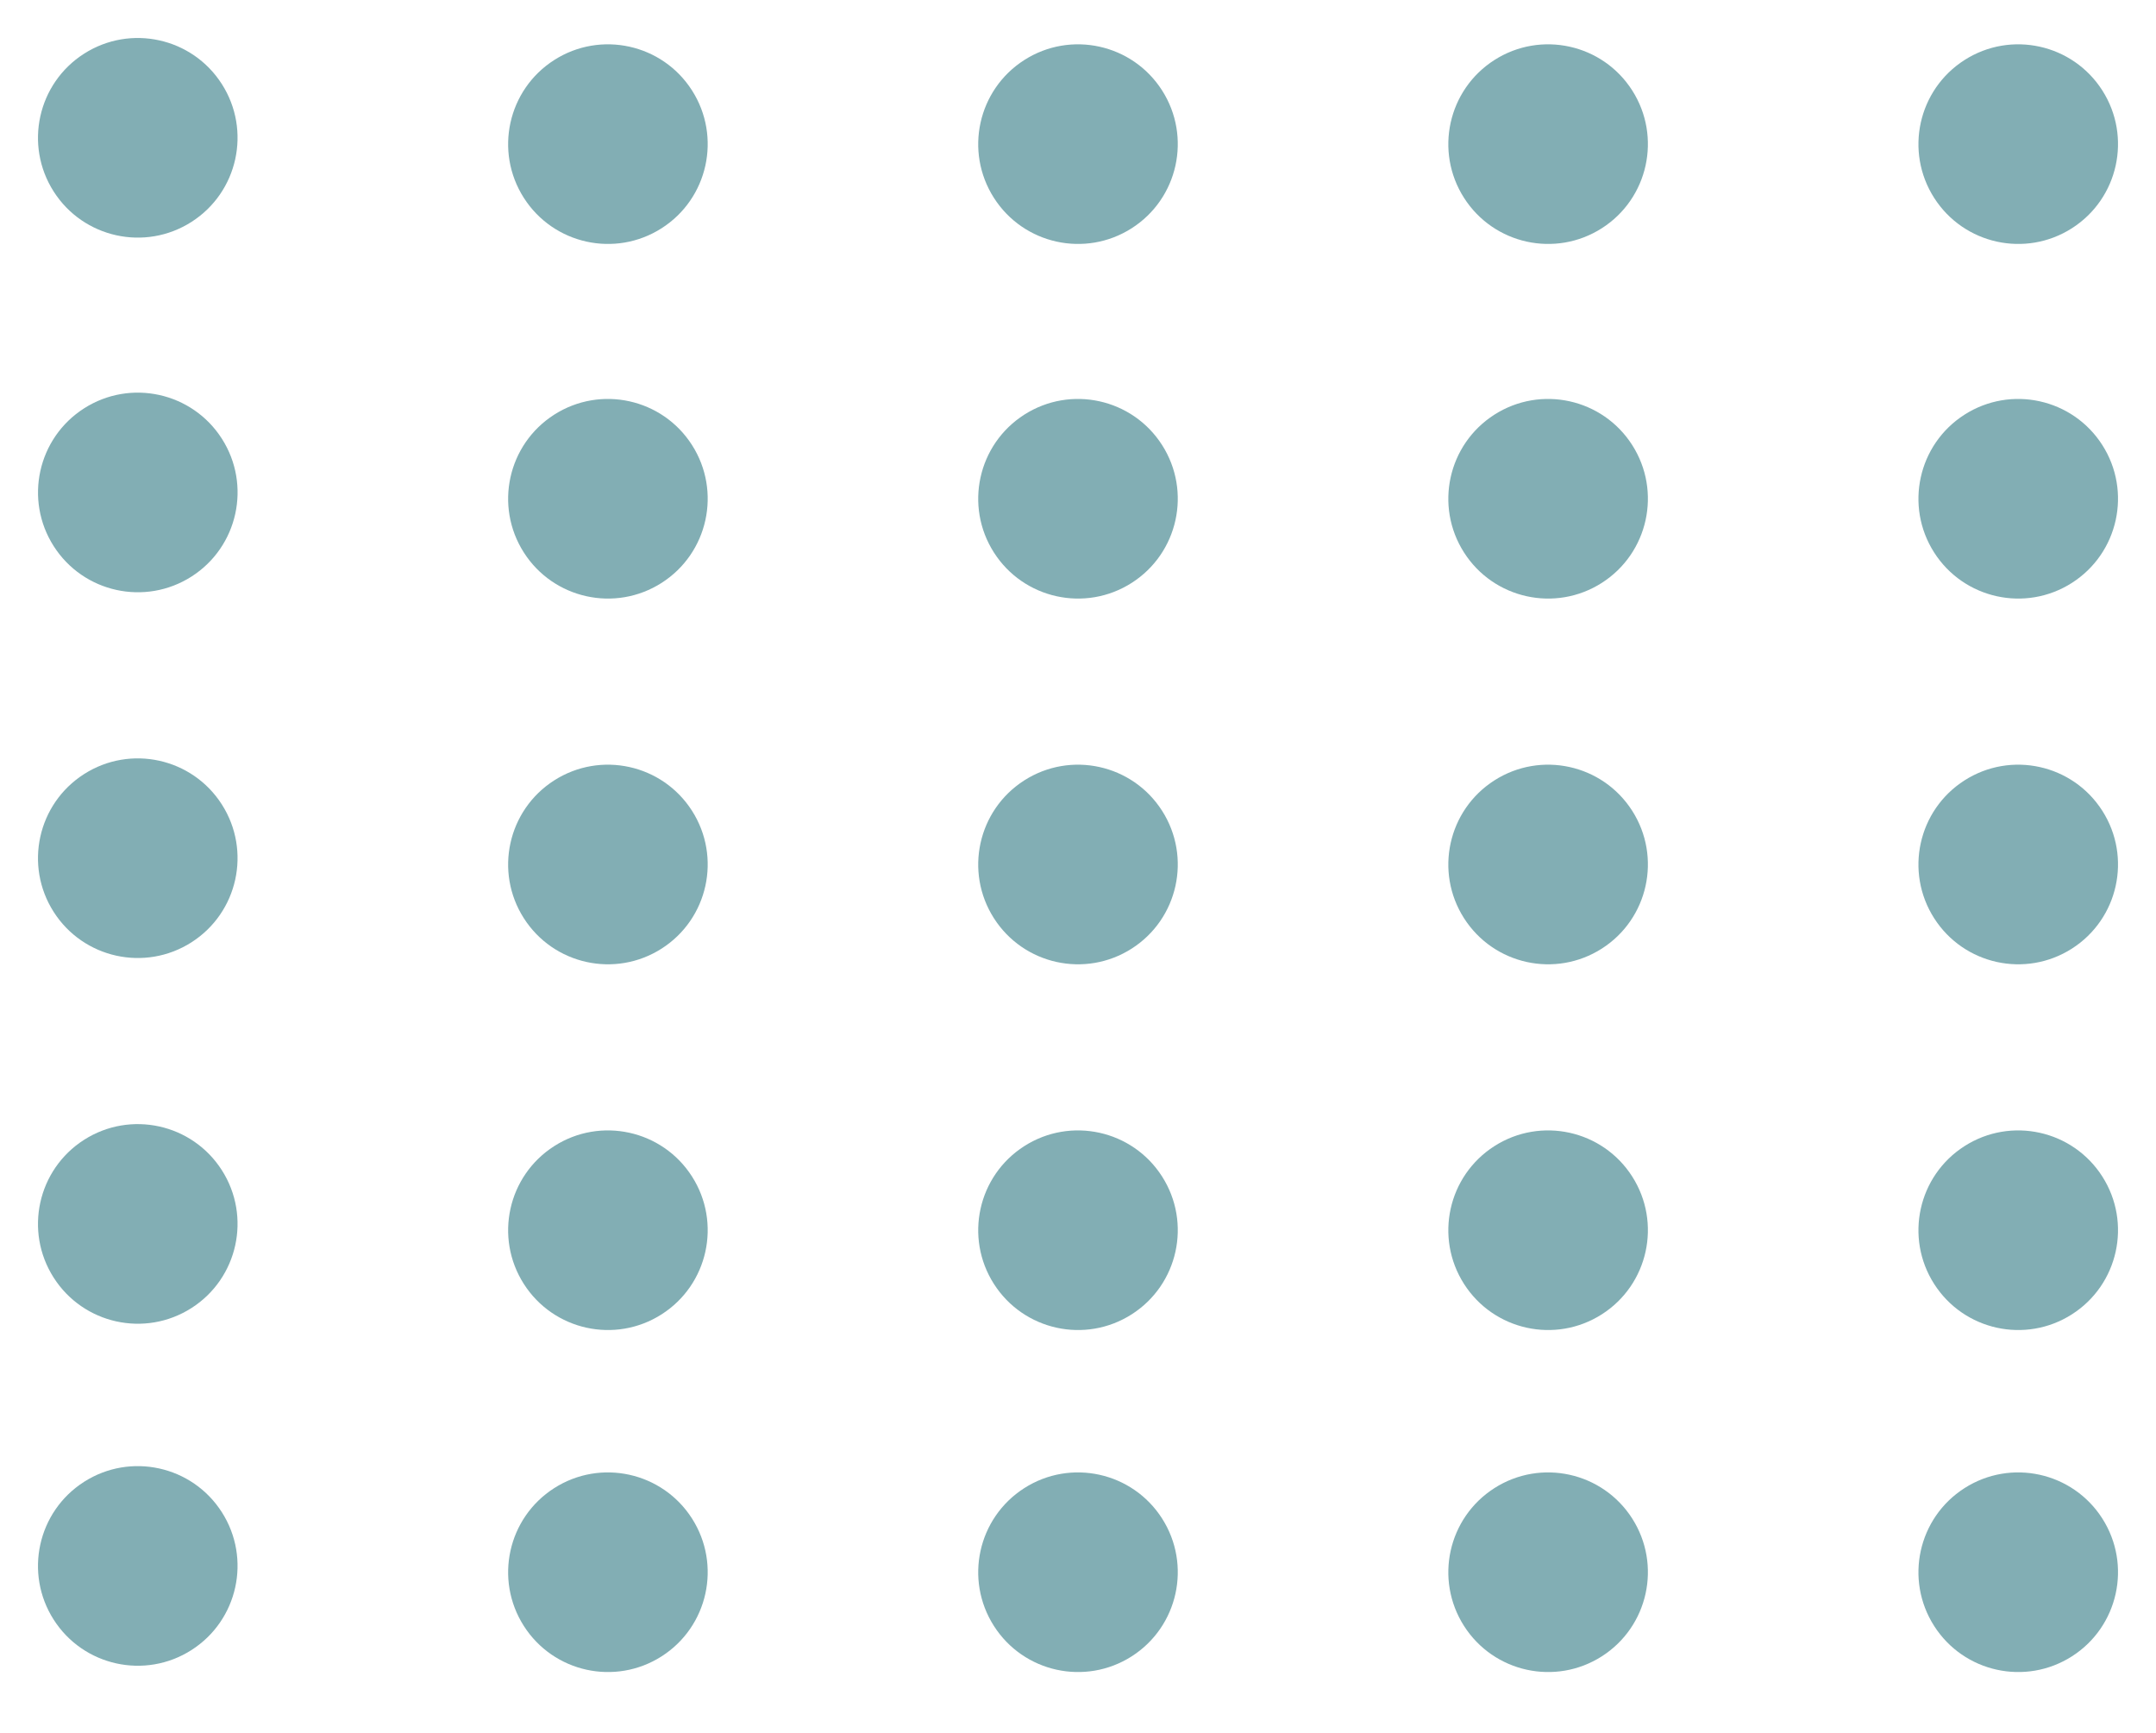
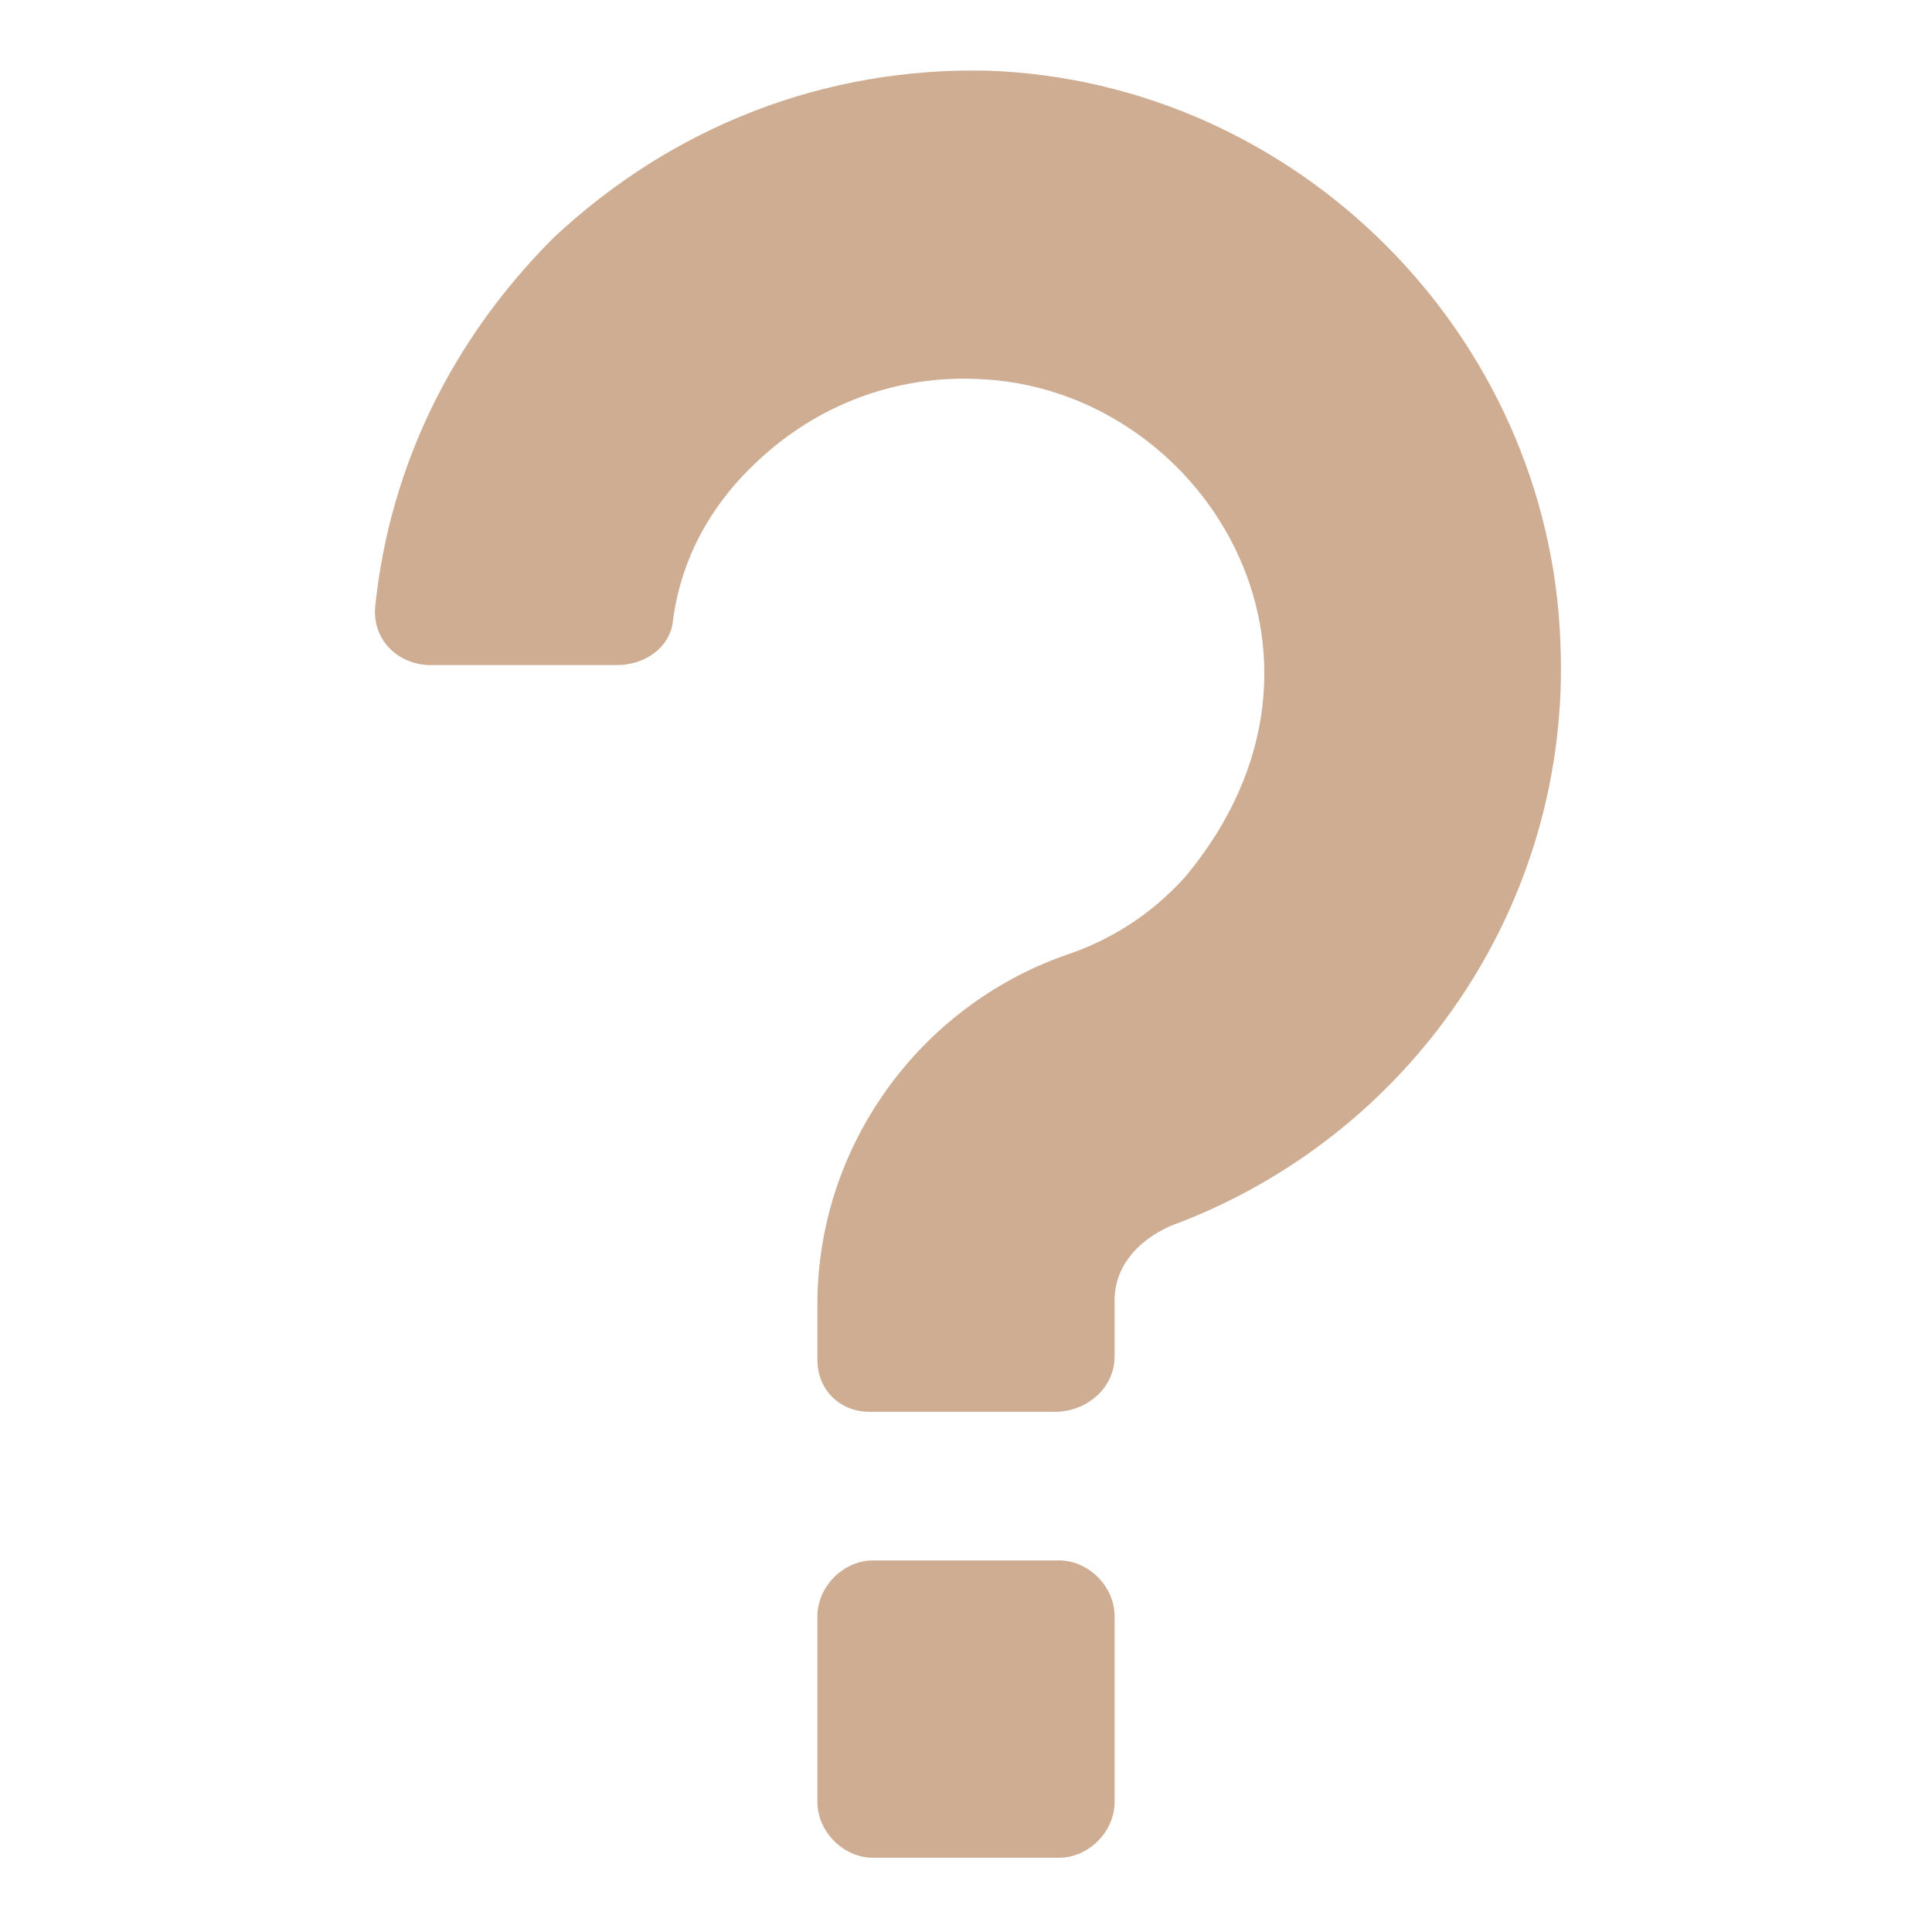
- <svg xmlns="http://www.w3.org/2000/svg" width="61" height="49" fill="none">
-   <circle cx="3.898" cy="3.898" r="2.823" transform="rotate(57.426 3.898 3.898)" fill="#82AEB4" />
-   <circle cx="17.2" cy="4.077" r="2.823" transform="rotate(57.426 17.2 4.077)" fill="#82AEB4" />
-   <circle cx="30.5" cy="4.077" r="2.823" transform="rotate(57.426 30.5 4.077)" fill="#82AEB4" />
-   <circle cx="43.801" cy="4.077" r="2.823" transform="rotate(57.426 43.801 4.077)" fill="#82AEB4" />
-   <circle cx="57.102" cy="4.077" r="2.823" transform="rotate(57.426 57.102 4.077)" fill="#82AEB4" />
-   <circle cx="3.898" cy="13.929" r="2.823" transform="rotate(57.426 3.898 13.93)" fill="#82AEB4" />
-   <circle cx="17.2" cy="14.108" r="2.823" transform="rotate(57.426 17.2 14.108)" fill="#82AEB4" />
-   <circle cx="30.5" cy="14.108" r="2.823" transform="rotate(57.426 30.5 14.108)" fill="#82AEB4" />
-   <circle cx="43.801" cy="14.108" r="2.823" transform="rotate(57.426 43.801 14.108)" fill="#82AEB4" />
-   <circle cx="57.102" cy="14.108" r="2.823" transform="rotate(57.426 57.102 14.108)" fill="#82AEB4" />
-   <circle cx="3.898" cy="24.275" r="2.823" transform="rotate(57.426 3.898 24.275)" fill="#82AEB4" />
-   <circle cx="17.2" cy="24.453" r="2.823" transform="rotate(57.426 17.2 24.453)" fill="#82AEB4" />
-   <circle cx="30.5" cy="24.453" r="2.823" transform="rotate(57.426 30.5 24.453)" fill="#82AEB4" />
-   <circle cx="43.801" cy="24.453" r="2.823" transform="rotate(57.426 43.801 24.453)" fill="#82AEB4" />
-   <circle cx="57.102" cy="24.453" r="2.823" transform="rotate(57.426 57.102 24.453)" fill="#82AEB4" />
-   <circle cx="3.898" cy="34.62" r="2.823" transform="rotate(57.426 3.898 34.62)" fill="#82AEB4" />
-   <circle cx="17.2" cy="34.798" r="2.823" transform="rotate(57.426 17.2 34.798)" fill="#82AEB4" />
-   <circle cx="3.898" cy="44.294" r="2.823" transform="rotate(57.426 3.898 44.294)" fill="#82AEB4" />
-   <circle cx="17.2" cy="44.472" r="2.823" transform="rotate(57.426 17.2 44.472)" fill="#82AEB4" />
-   <circle cx="30.5" cy="44.472" r="2.823" transform="rotate(57.426 30.5 44.472)" fill="#82AEB4" />
-   <circle cx="43.801" cy="44.472" r="2.823" transform="rotate(57.426 43.801 44.472)" fill="#82AEB4" />
-   <circle cx="57.102" cy="44.472" r="2.823" transform="rotate(57.426 57.102 44.472)" fill="#82AEB4" />
-   <circle cx="30.5" cy="34.798" r="2.823" transform="rotate(57.426 30.5 34.798)" fill="#82AEB4" />
-   <circle cx="43.801" cy="34.798" r="2.823" transform="rotate(57.426 43.801 34.798)" fill="#82AEB4" />
-   <circle cx="57.102" cy="34.798" r="2.823" transform="rotate(57.426 57.102 34.798)" fill="#82AEB4" />
+ <svg xmlns="http://www.w3.org/2000/svg" viewBox="0 0 12 12" fill="none">
+   <path d="M6.554 8.769H5.4C5.215 8.769 5.077 8.631 5.077 8.446V8.1C5.077 7.131 5.7 6.254 6.623 5.931C6.9 5.839 7.154 5.677 7.362 5.446C8.515 4.062 7.454 2.4 6.069 2.354C5.562 2.331 5.077 2.515 4.708 2.862C4.408 3.139 4.223 3.485 4.177 3.877C4.154 4.015 4.015 4.131 3.831 4.131H2.677C2.469 4.131 2.308 3.969 2.331 3.762C2.423 2.885 2.815 2.1 3.438 1.477C4.177 0.785 5.123 0.415 6.138 0.439C8.054 0.508 9.623 2.077 9.692 3.992C9.762 5.608 8.769 7.062 7.269 7.615C7.062 7.708 6.923 7.869 6.923 8.077V8.423C6.923 8.631 6.739 8.769 6.554 8.769Z" fill="#CEAD92" />
+   <path d="M6.923 11.192C6.923 11.377 6.762 11.539 6.577 11.539H5.423C5.239 11.539 5.077 11.377 5.077 11.192V10.039C5.077 9.854 5.239 9.692 5.423 9.692H6.577C6.762 9.692 6.923 9.854 6.923 10.039V11.192Z" fill="#CEAD92" />
</svg>
